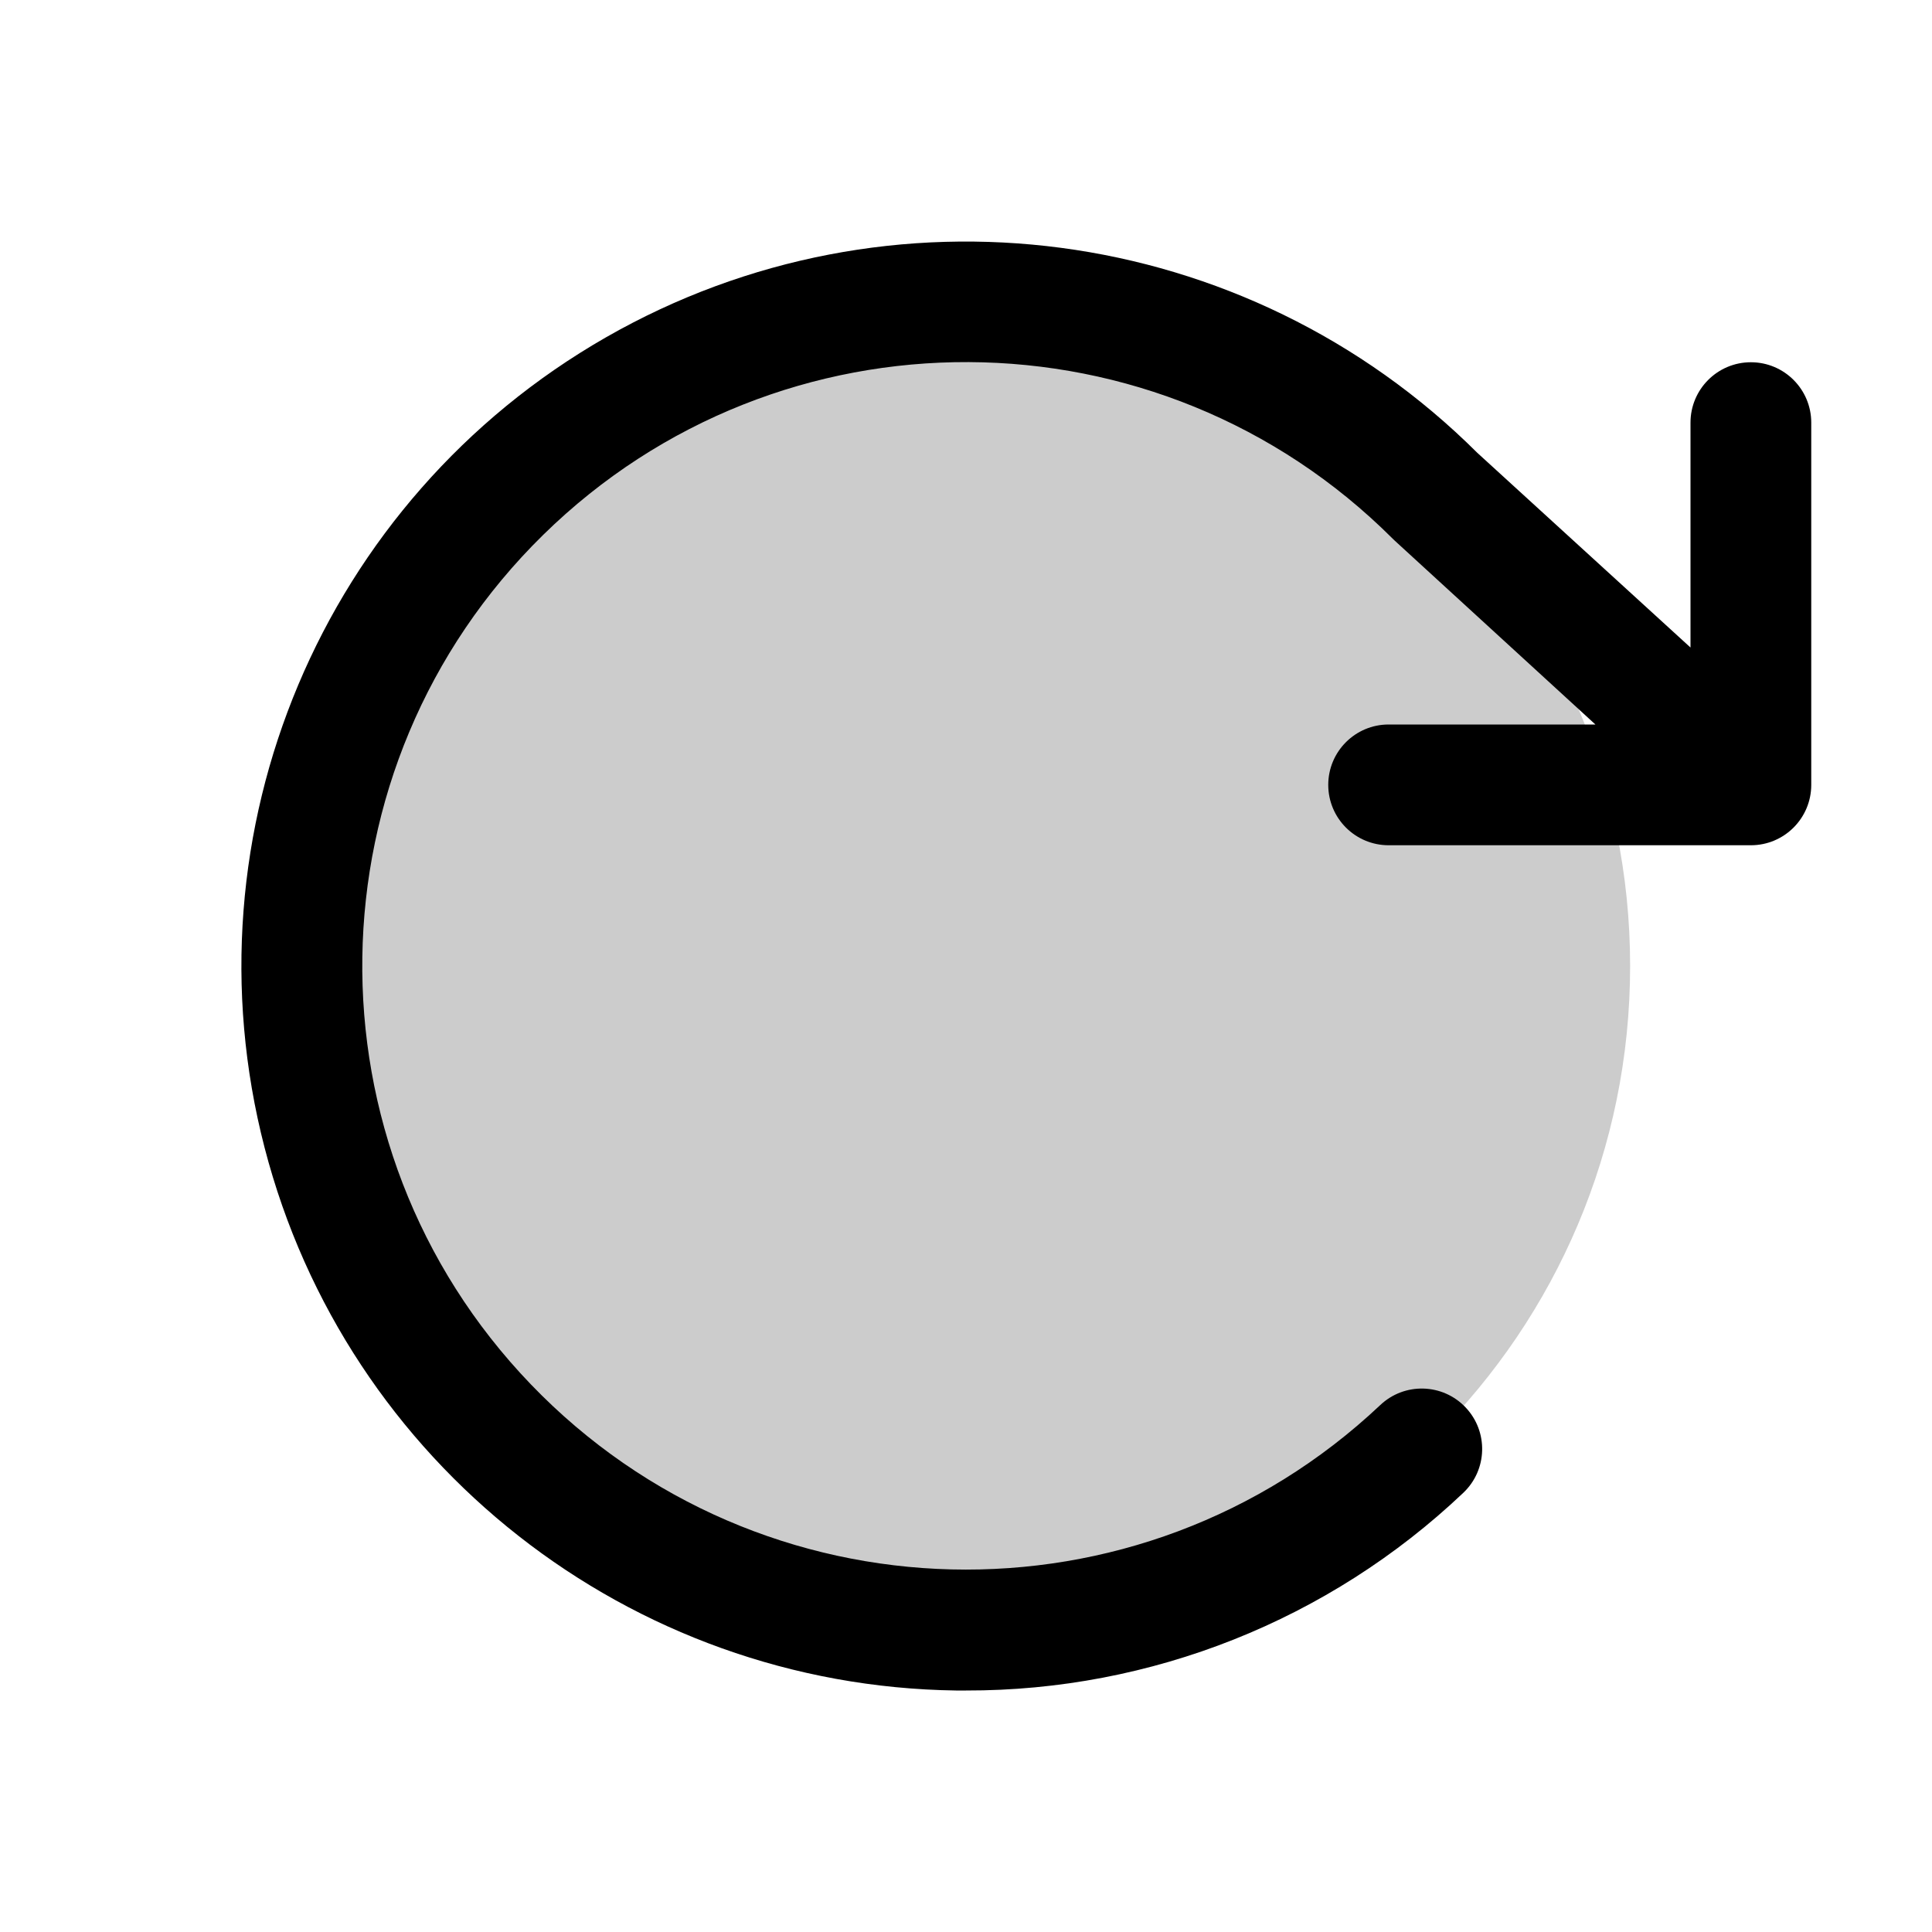
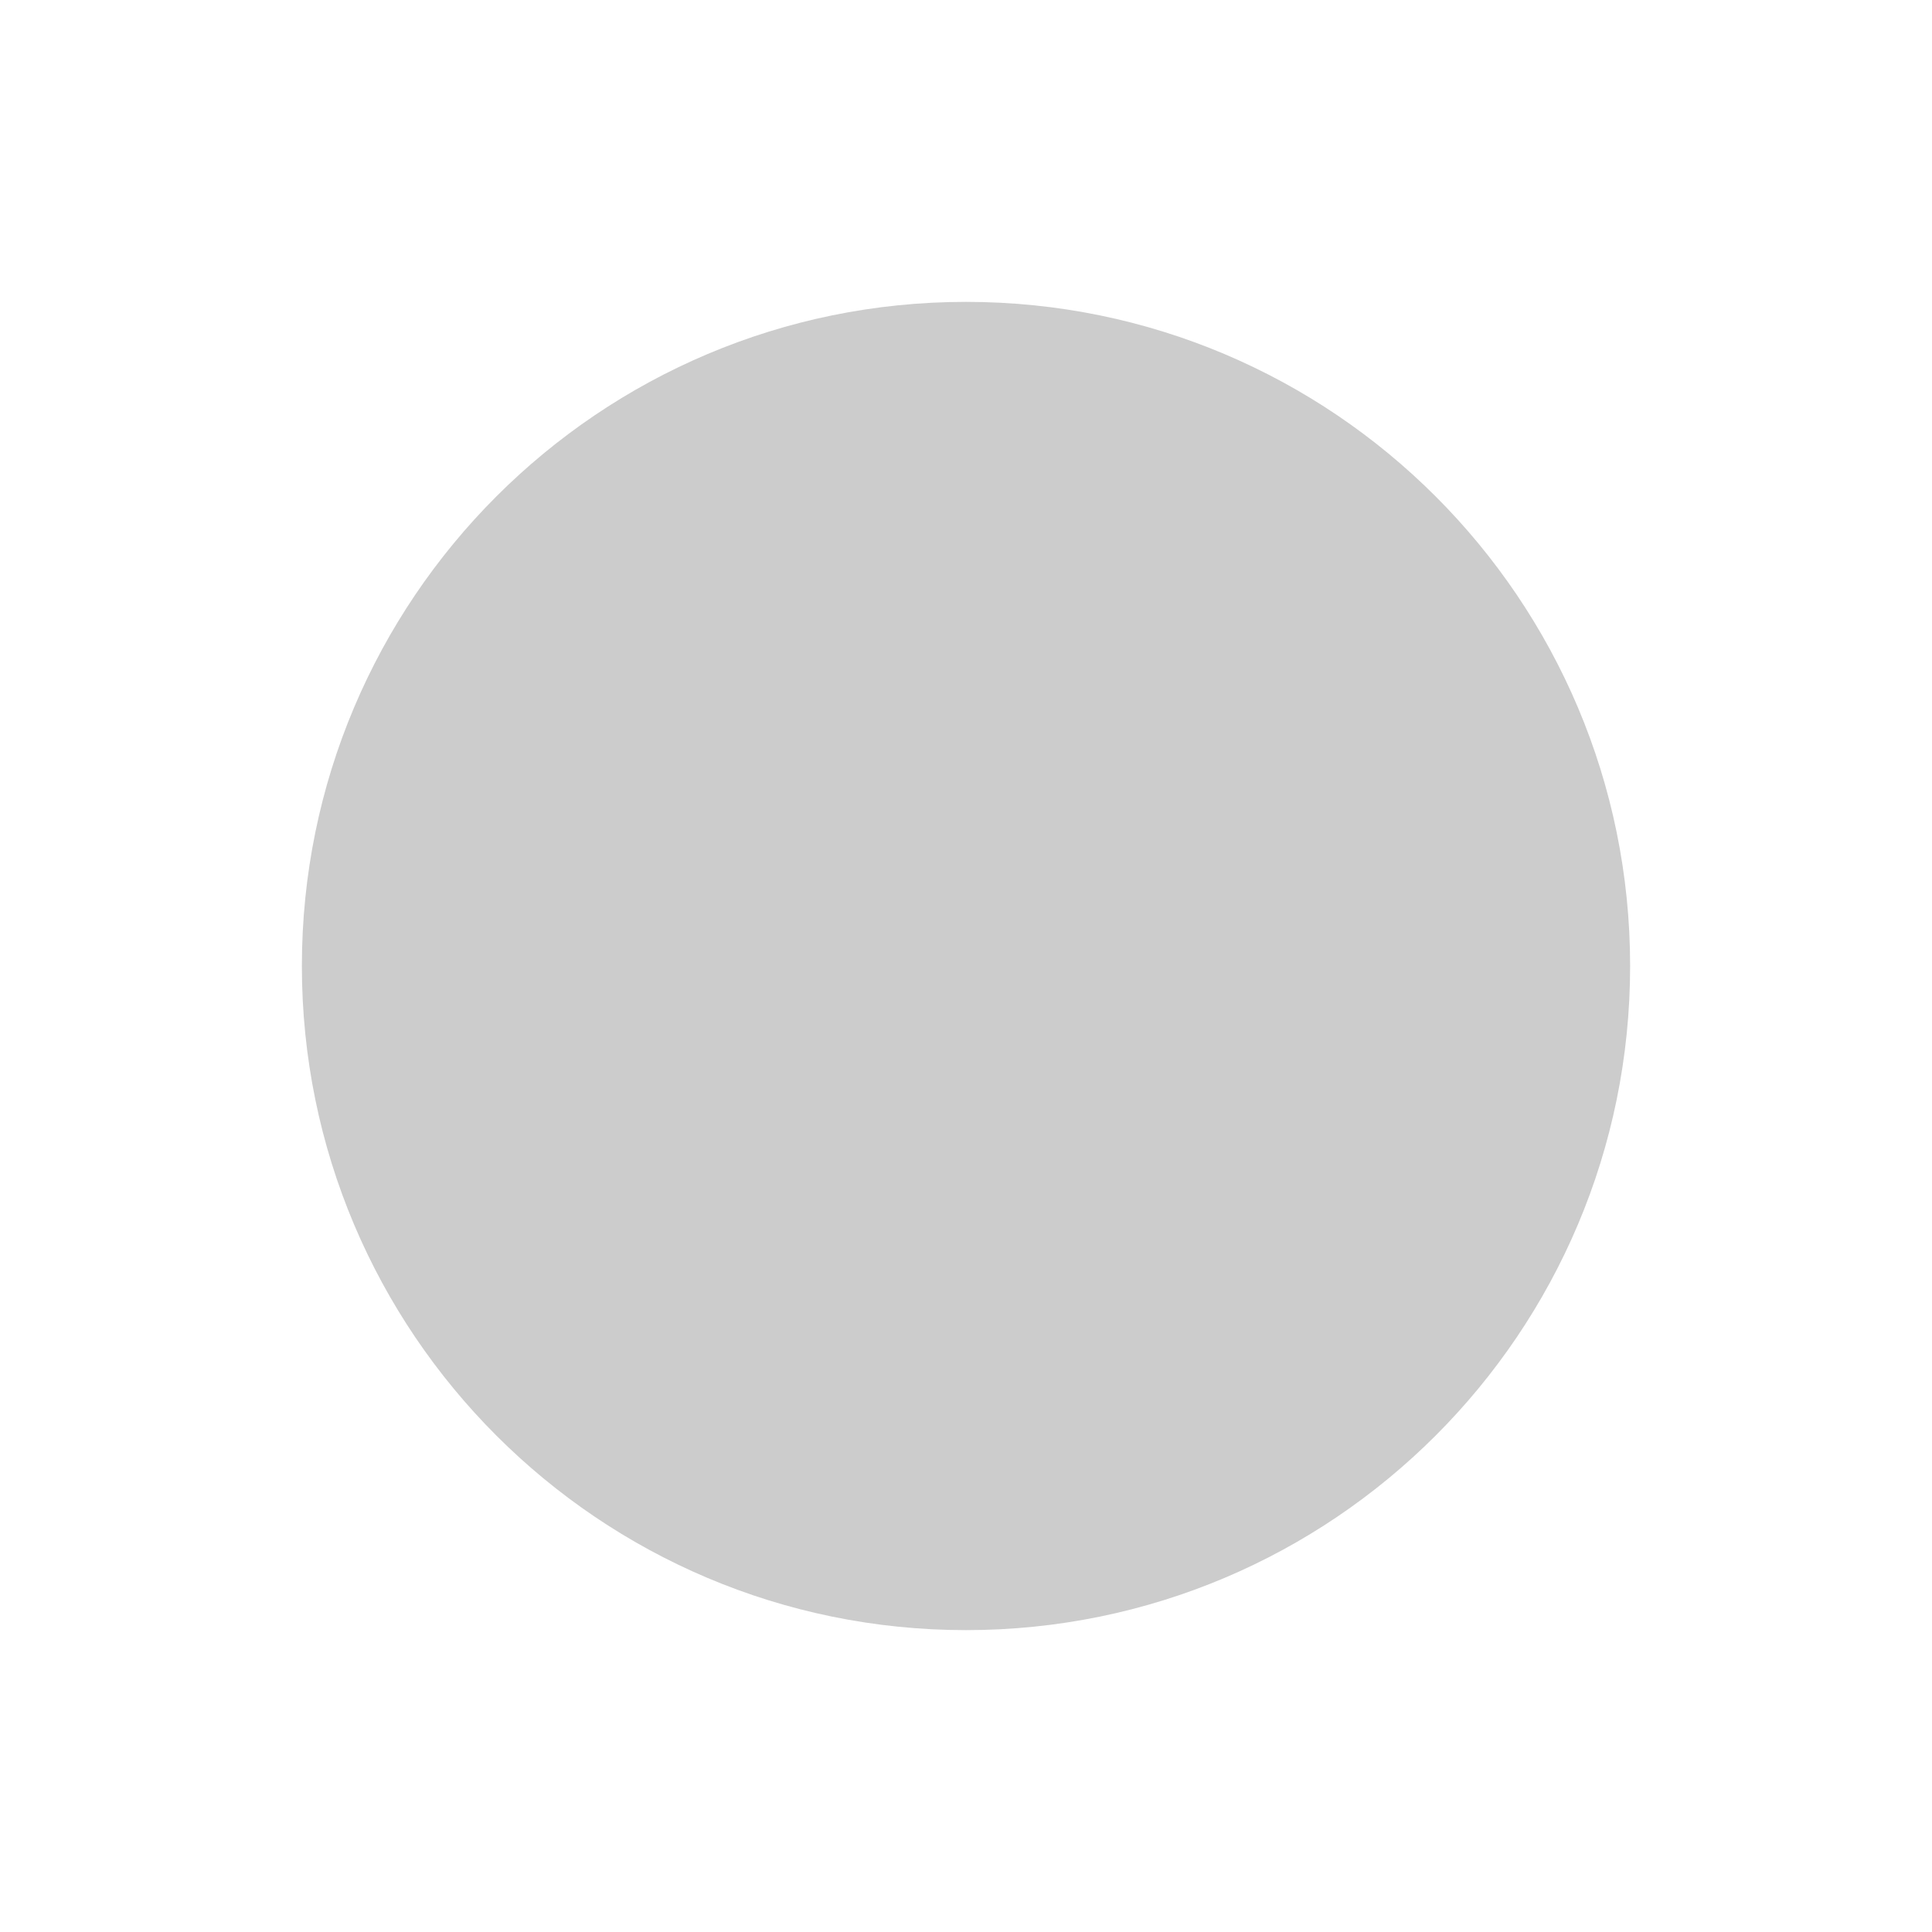
- <svg xmlns="http://www.w3.org/2000/svg" width="32" height="32" fill="#000000" viewBox="0 0 256 256">
-   <path d="M216,128a88,88,0,1,1-88-88A88,88,0,0,1,216,128Z" opacity="0.2" />
-   <path d="M240,56v48a8,8,0,0,1-8,8H184a8,8,0,0,1,0-16H211.4L184.81,71.64l-.25-.24a80,80,0,1,0-1.67,114.78,8,8,0,0,1,11,11.63A95.44,95.44,0,0,1,128,224h-1.32A96,96,0,1,1,195.75,60L224,85.8V56a8,8,0,1,1,16,0Z" />
+ <svg xmlns="http://www.w3.org/2000/svg" viewBox="0 0 256 256" style="">
+   <path width="256" height="256" fill="none" d="M0 0 L256 0 L256 256 L0 256 Z" class="bIVpQlmT_0" />
+   <path opacity="0.2" d="M40,128A88,88 0,1,1 216,128A88,88 0,1,1 40,128" class="bIVpQlmT_1" />
+   <path fill="none" stroke="currentColor" stroke-linecap="round" stroke-linejoin="round" stroke-width="16" d="M184,104L232,104L232,56" class="bIVpQlmT_2" />
+   <path d="M188.4,192a88,88,0,1,1,1.83-126.23L232,104" fill="none" stroke="currentColor" stroke-linecap="round" stroke-linejoin="round" stroke-width="16" class="bIVpQlmT_3" />
+   <style data-made-with="vivus-instant">.bIVpQlmT_0{stroke-dasharray:1024 1026;stroke-dashoffset:1025;animation:bIVpQlmT_draw_0 7200ms ease-in-out 0ms infinite,bIVpQlmT_fade 7200ms linear 0ms infinite;}.bIVpQlmT_1{stroke-dasharray:553 555;stroke-dashoffset:554;animation:bIVpQlmT_draw_1 7200ms ease-in-out 0ms infinite,bIVpQlmT_fade 7200ms linear 0ms infinite;}.bIVpQlmT_2{stroke-dasharray:96 98;stroke-dashoffset:97;animation:bIVpQlmT_draw_2 7200ms ease-in-out 0ms infinite,bIVpQlmT_fade 7200ms linear 0ms infinite;}.bIVpQlmT_3{stroke-dasharray:469 471;stroke-dashoffset:470;animation:bIVpQlmT_draw_3 7200ms ease-in-out 0ms infinite,bIVpQlmT_fade 7200ms linear 0ms infinite;}@keyframes bIVpQlmT_draw{100%{stroke-dashoffset:0;}}@keyframes bIVpQlmT_fade{0%{stroke-opacity:1;}94.444%{stroke-opacity:1;}100%{stroke-opacity:0;}}@keyframes bIVpQlmT_draw_0{11.111%{stroke-dashoffset: 1025}52.5%{ stroke-dashoffset: 0;}100%{ stroke-dashoffset: 0;}}@keyframes bIVpQlmT_draw_1{11.204%{stroke-dashoffset: 554}52.593%{ stroke-dashoffset: 0;}100%{ stroke-dashoffset: 0;}}@keyframes bIVpQlmT_draw_2{11.296%{stroke-dashoffset: 97}52.685%{ stroke-dashoffset: 0;}100%{ stroke-dashoffset: 0;}}@keyframes bIVpQlmT_draw_3{11.389%{stroke-dashoffset: 470}52.778%{ stroke-dashoffset: 0;}100%{ stroke-dashoffset: 0;}}</style>
</svg>
